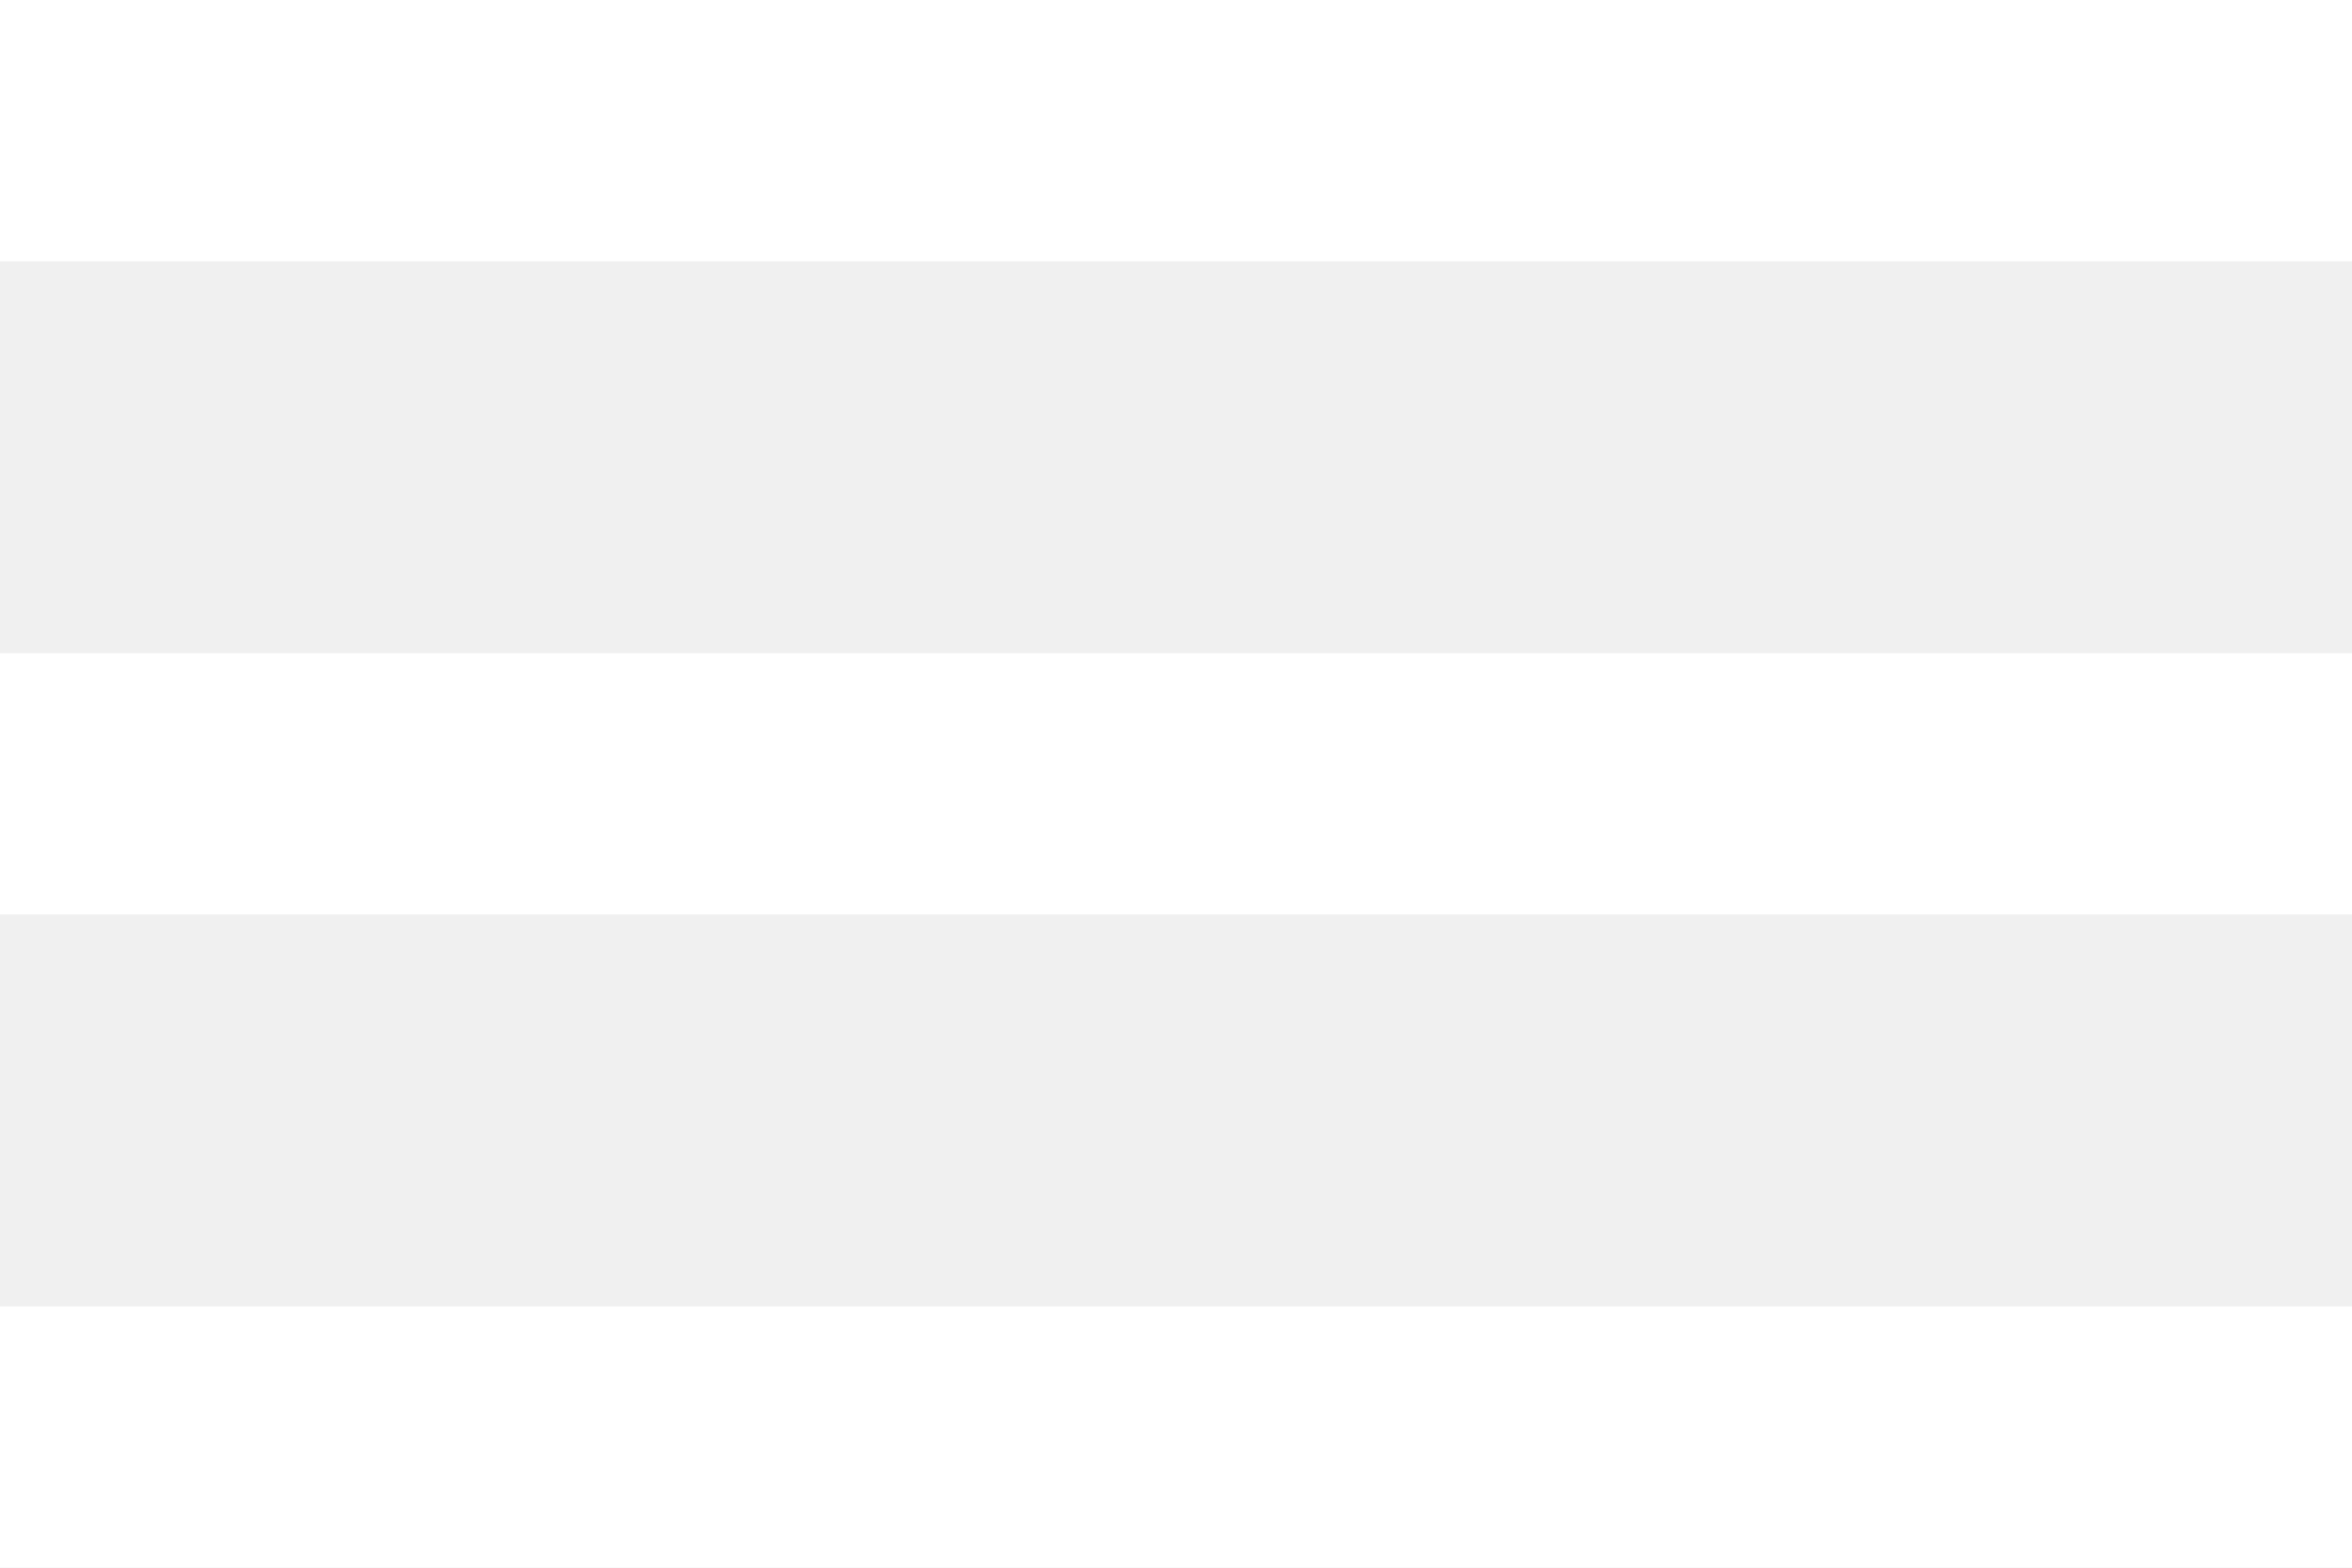
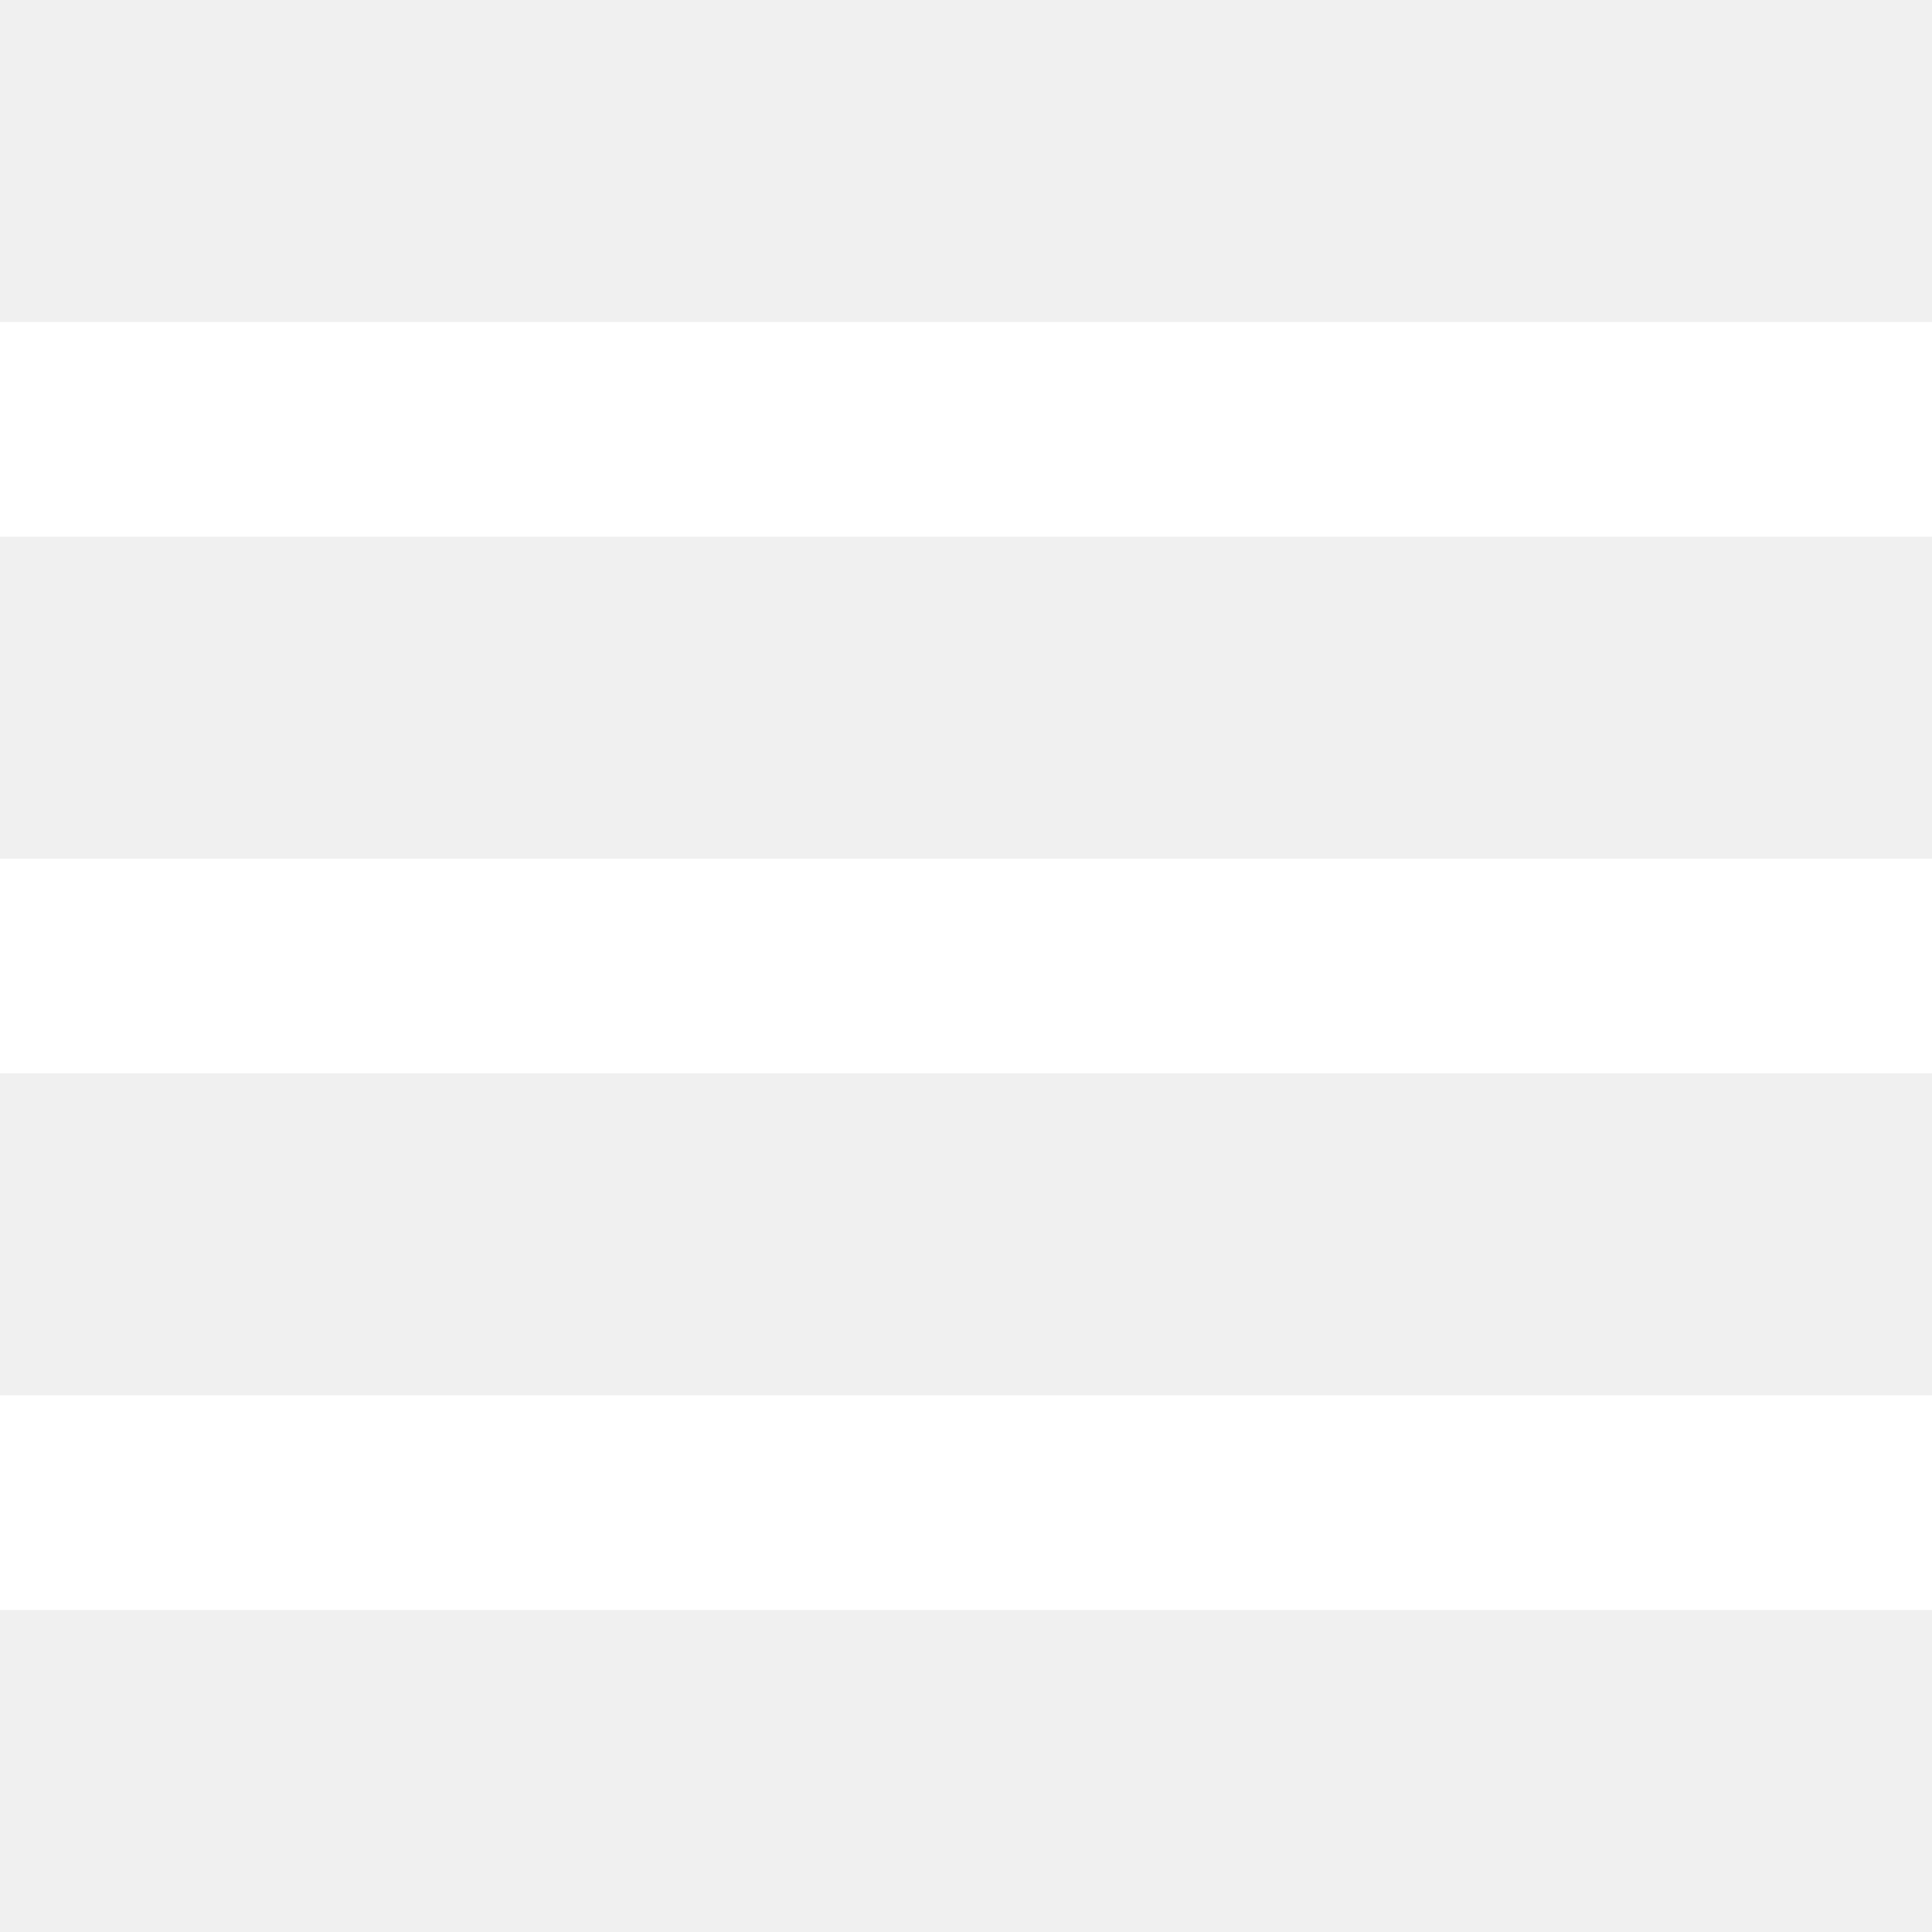
- <svg xmlns="http://www.w3.org/2000/svg" width="18" height="12" viewBox="0 0 18 12" fill="white">
+ <svg xmlns="http://www.w3.org/2000/svg" width="20" height="20" viewBox="0 0 18 12" fill="white">
  <g id="ham" transform="translate(-328 -25)">
    <rect id="Rectangle_9" data-name="Rectangle 9" width="18" height="2" transform="translate(328 25)" />
    <rect id="Rectangle_10" data-name="Rectangle 10" width="18" height="2" transform="translate(328 30)" />
    <rect id="Rectangle_11" data-name="Rectangle 11" width="18" height="2" transform="translate(328 35)" />
  </g>
</svg>
